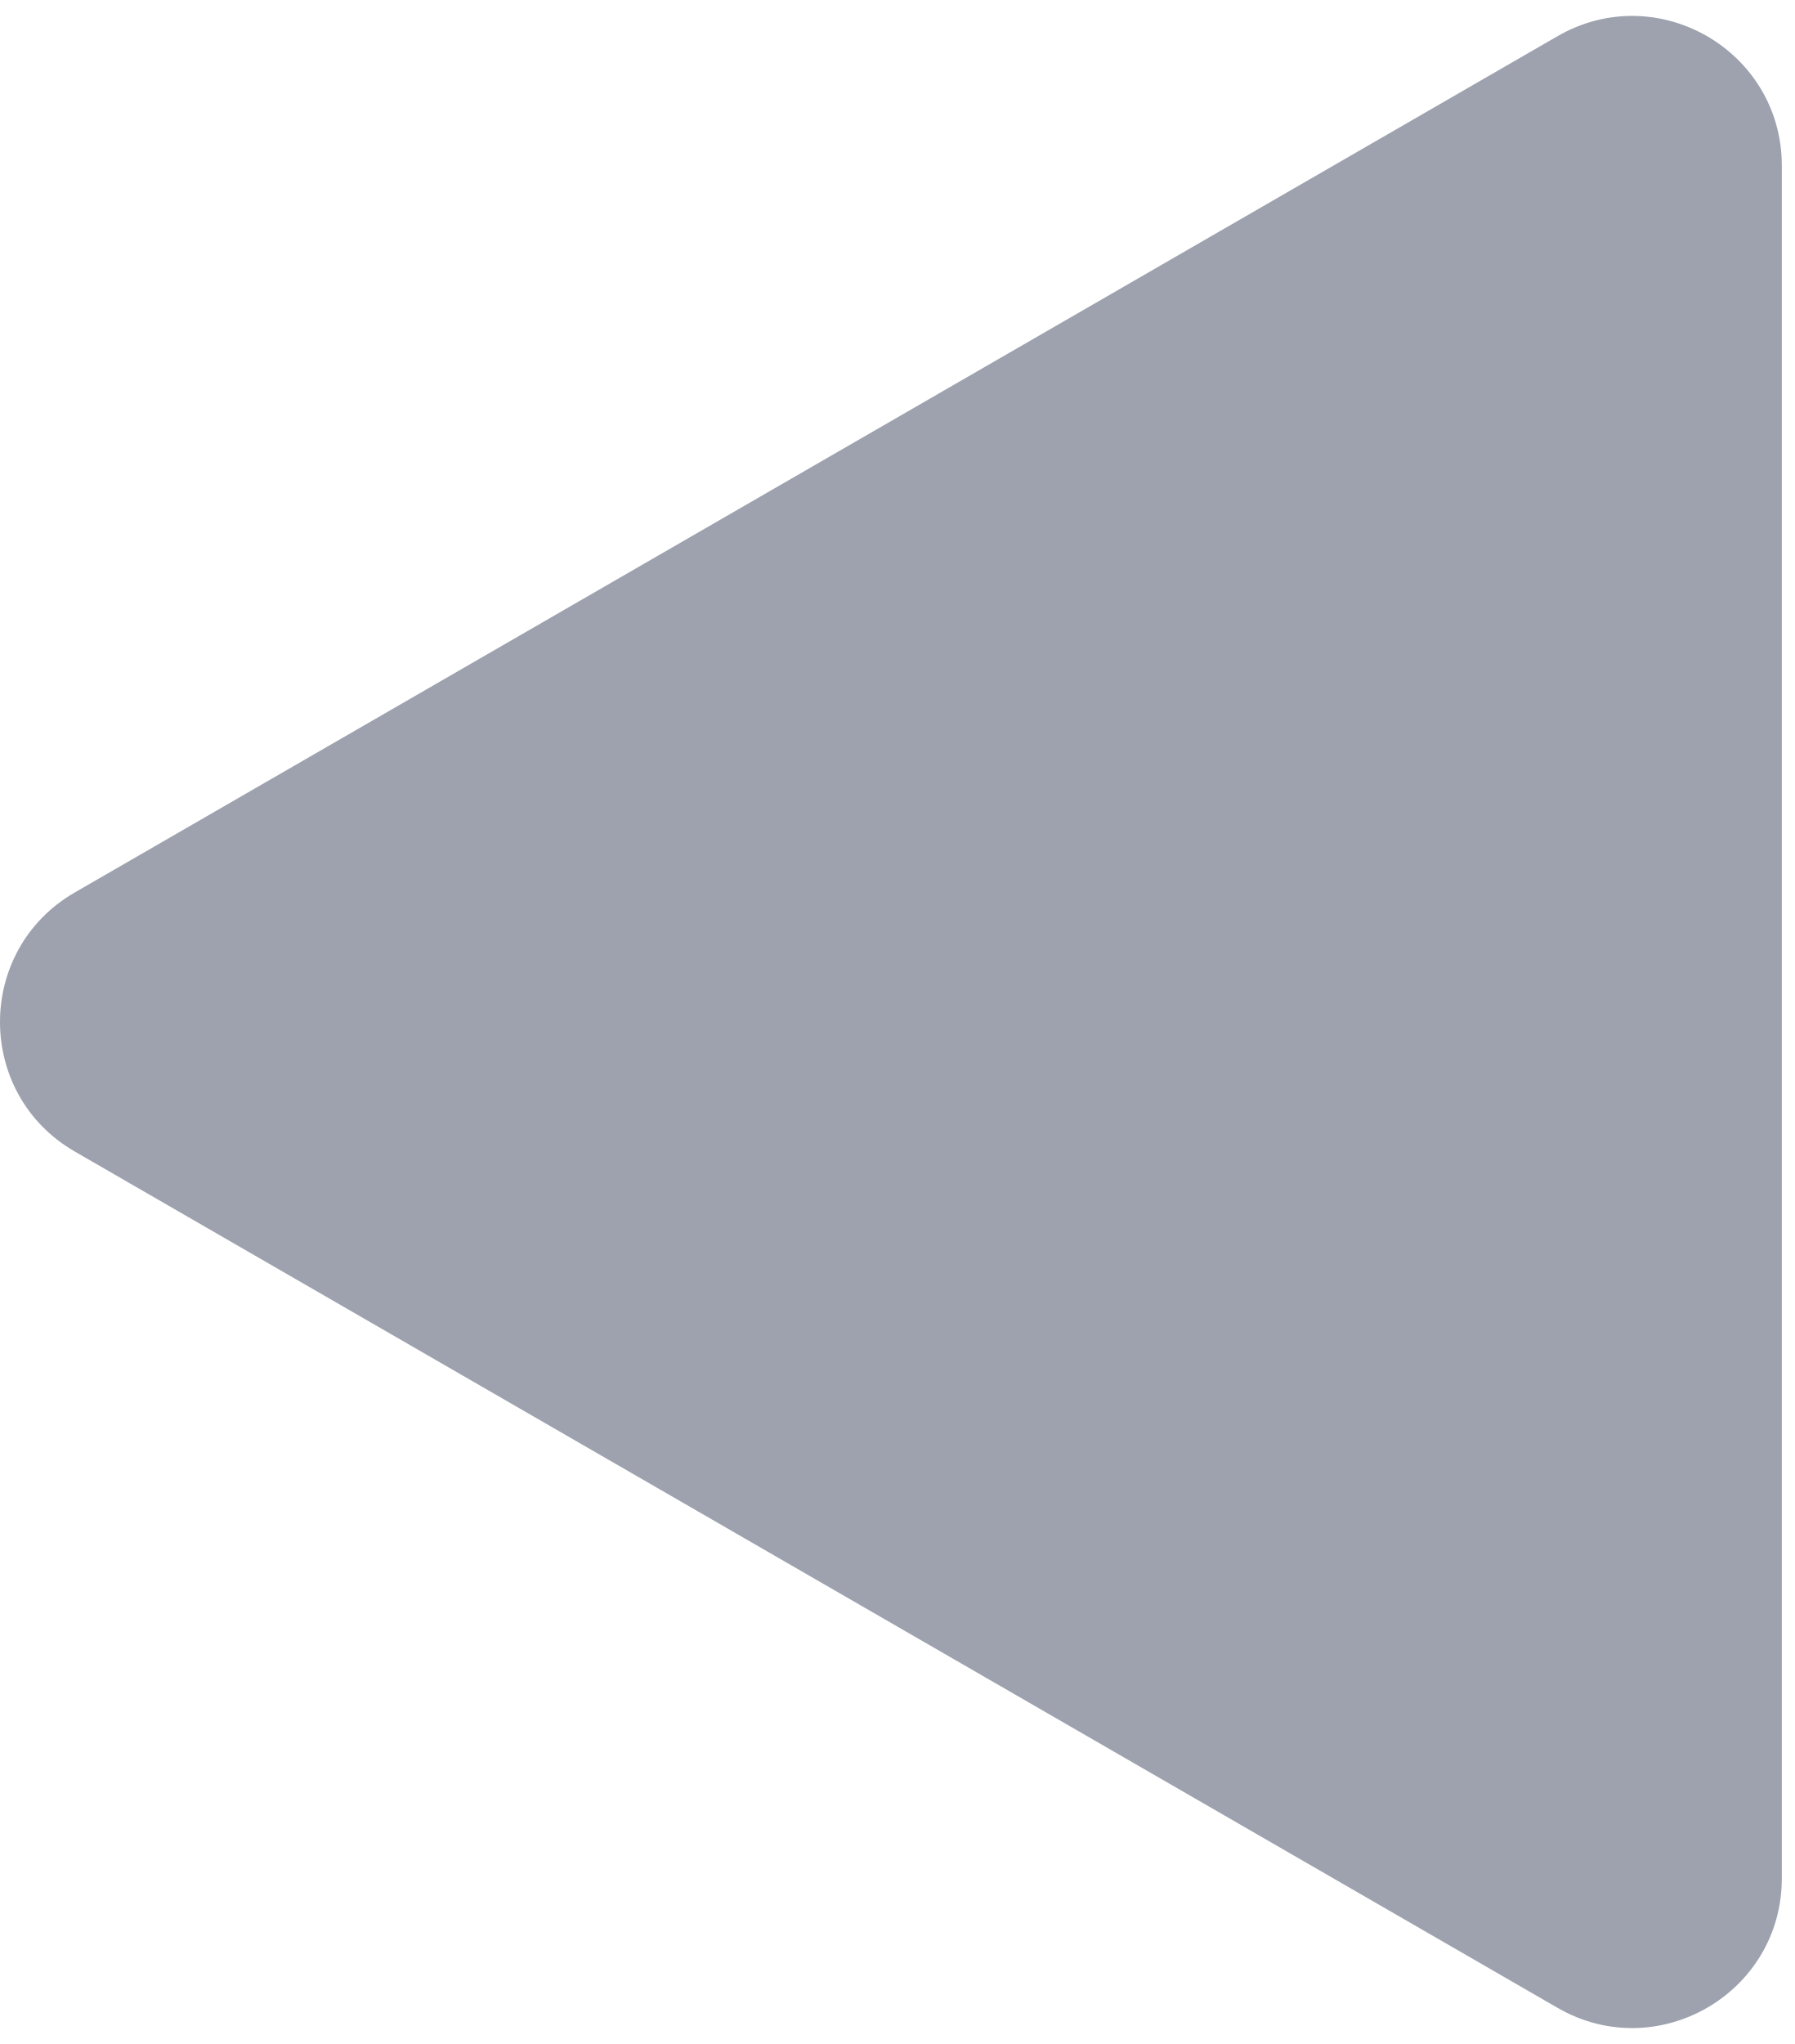
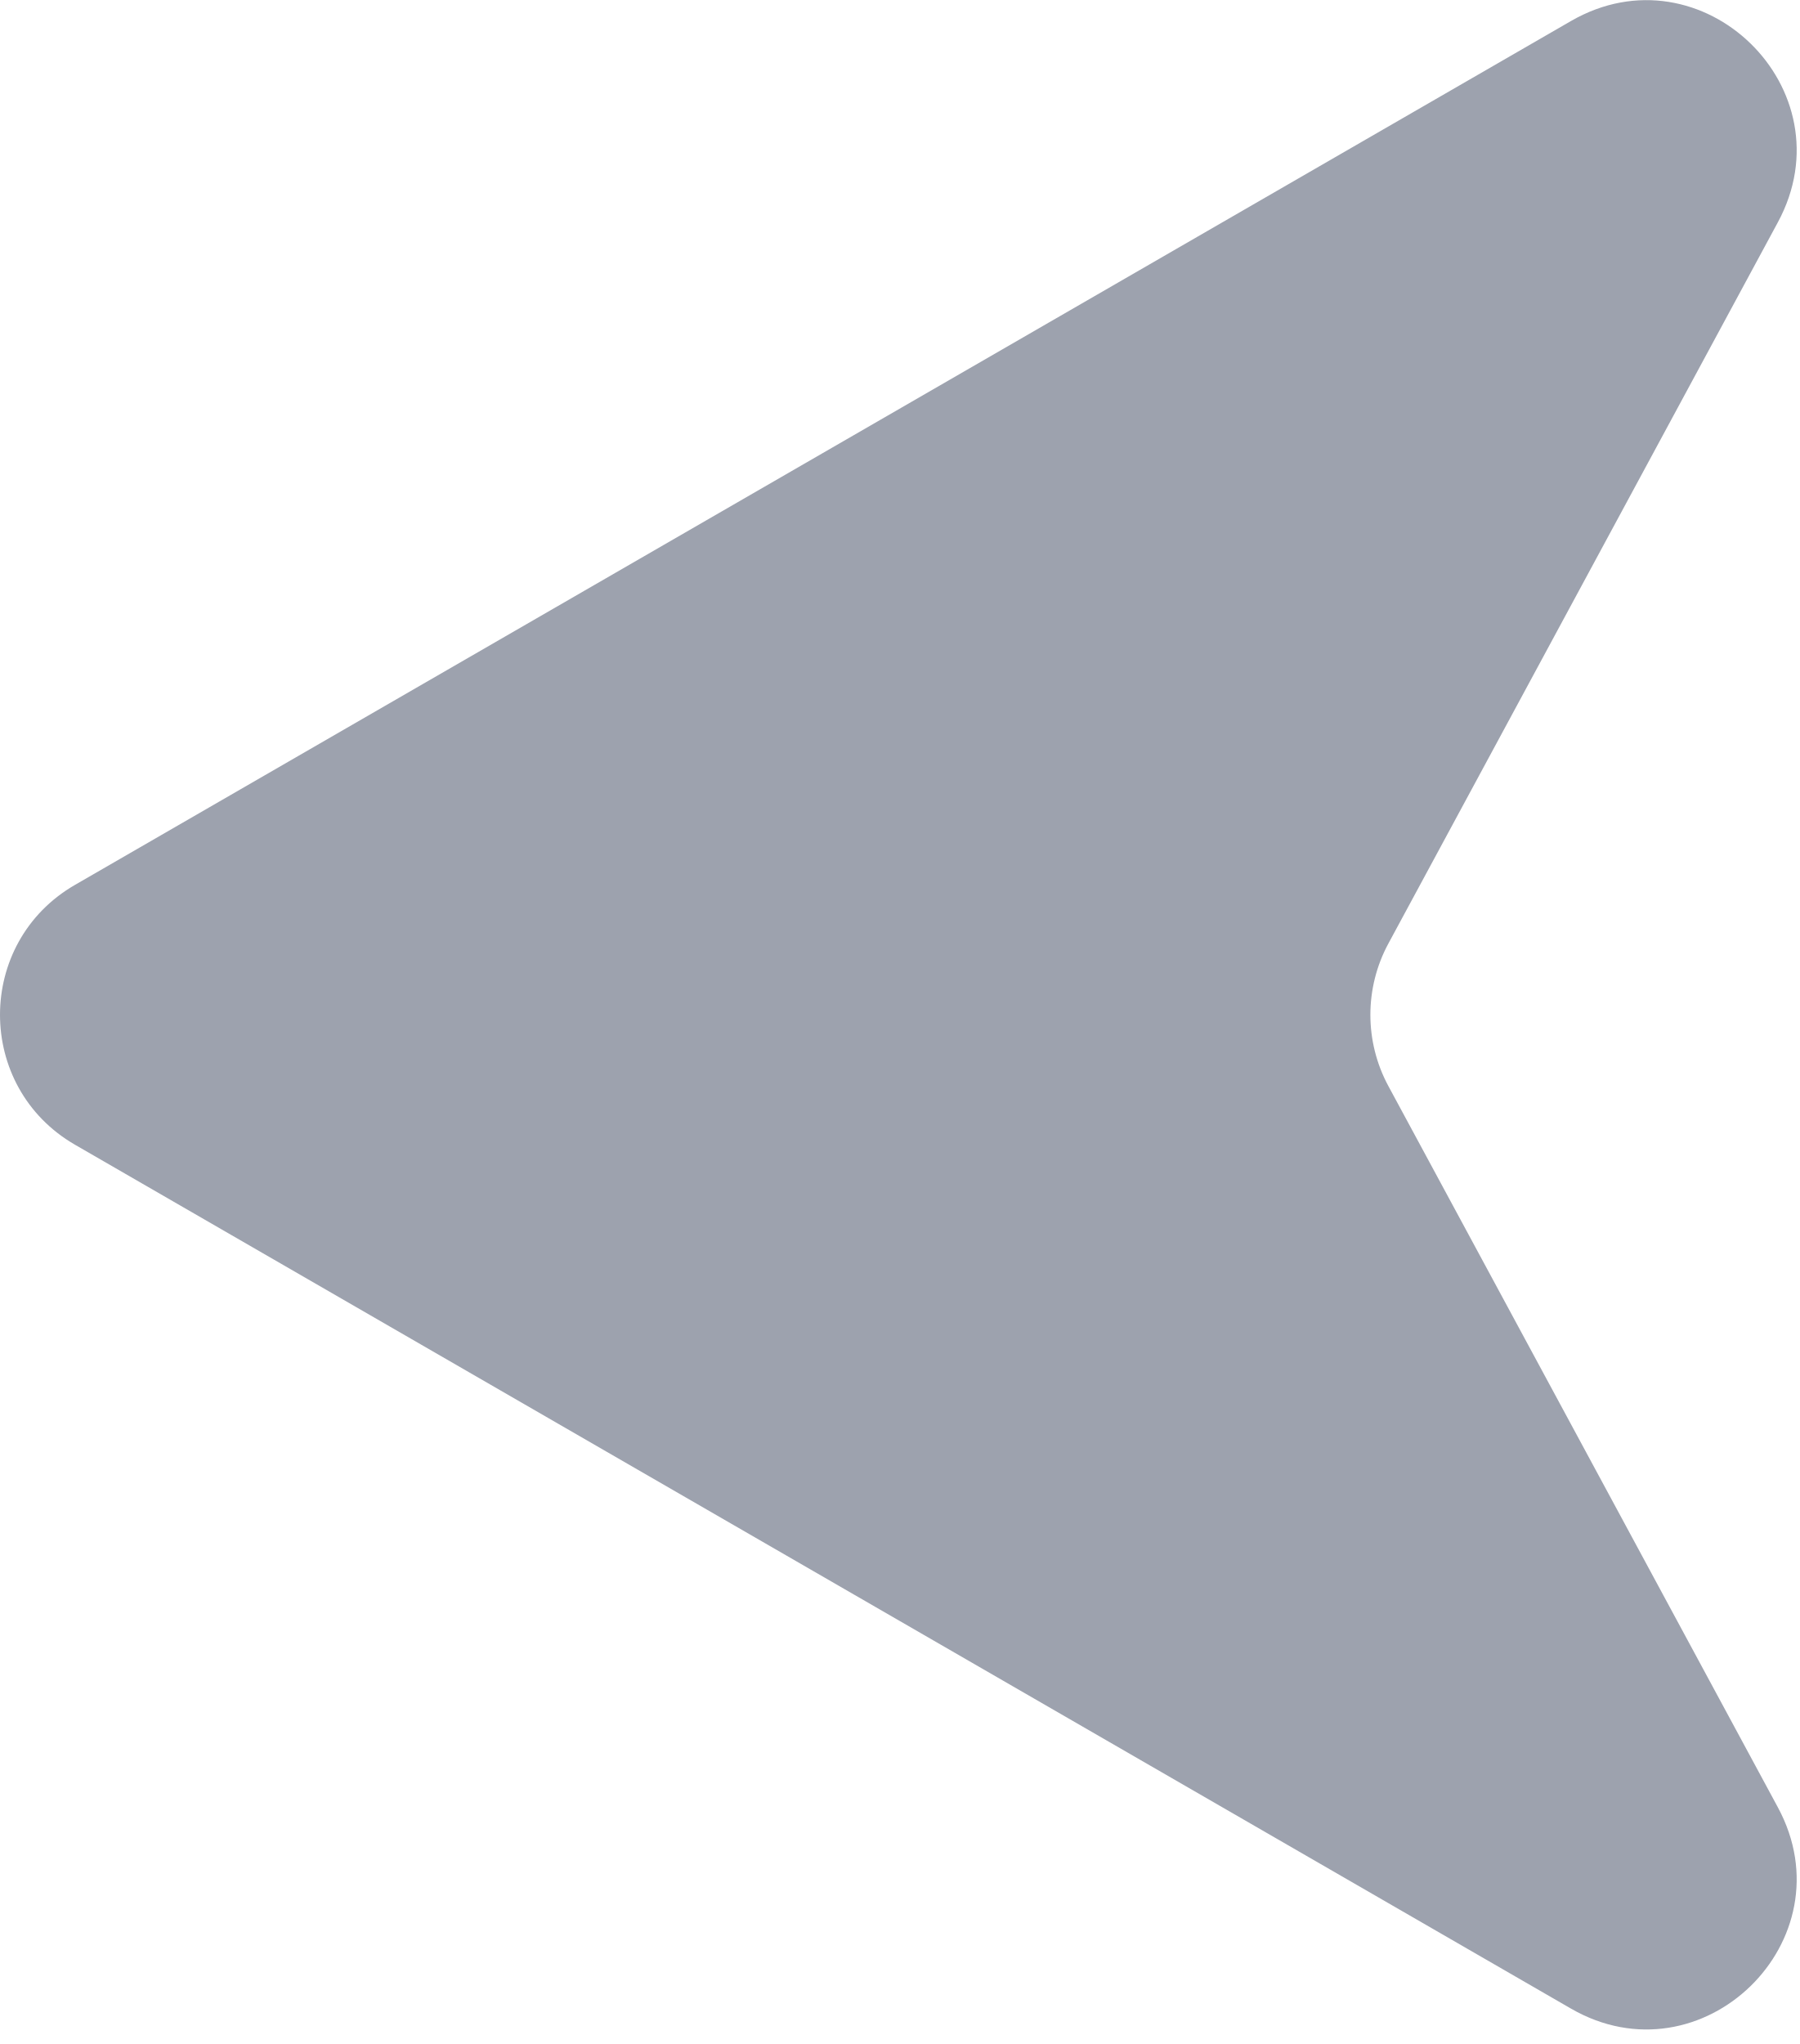
- <svg xmlns="http://www.w3.org/2000/svg" width="108" height="123" viewBox="0 0 108 123" fill="none">
-   <path d="M4.5 69.294C-1.5 65.83 -1.5 57.17 4.5 53.706L93.75 2.177C99.75 -1.287 107.25 3.043 107.25 9.971L107.25 113.029C107.25 119.957 99.75 124.287 93.75 120.823L4.5 69.294Z" fill="#9DA2AE" />
+ <svg xmlns="http://www.w3.org/2000/svg" width="96" height="109" viewBox="0 0 96 109" fill="none">
+   <path d="M4 61.045C-1.333 57.965 -1.333 50.267 4 47.188L83.788 1.123C90.772 -2.91 98.659 4.756 94.827 11.853L74.053 50.315C72.772 52.687 72.772 55.546 74.053 57.918L94.827 96.38C98.659 103.477 90.772 111.143 83.788 107.11L4 61.045Z" fill="#9DA2AE" />
</svg>
